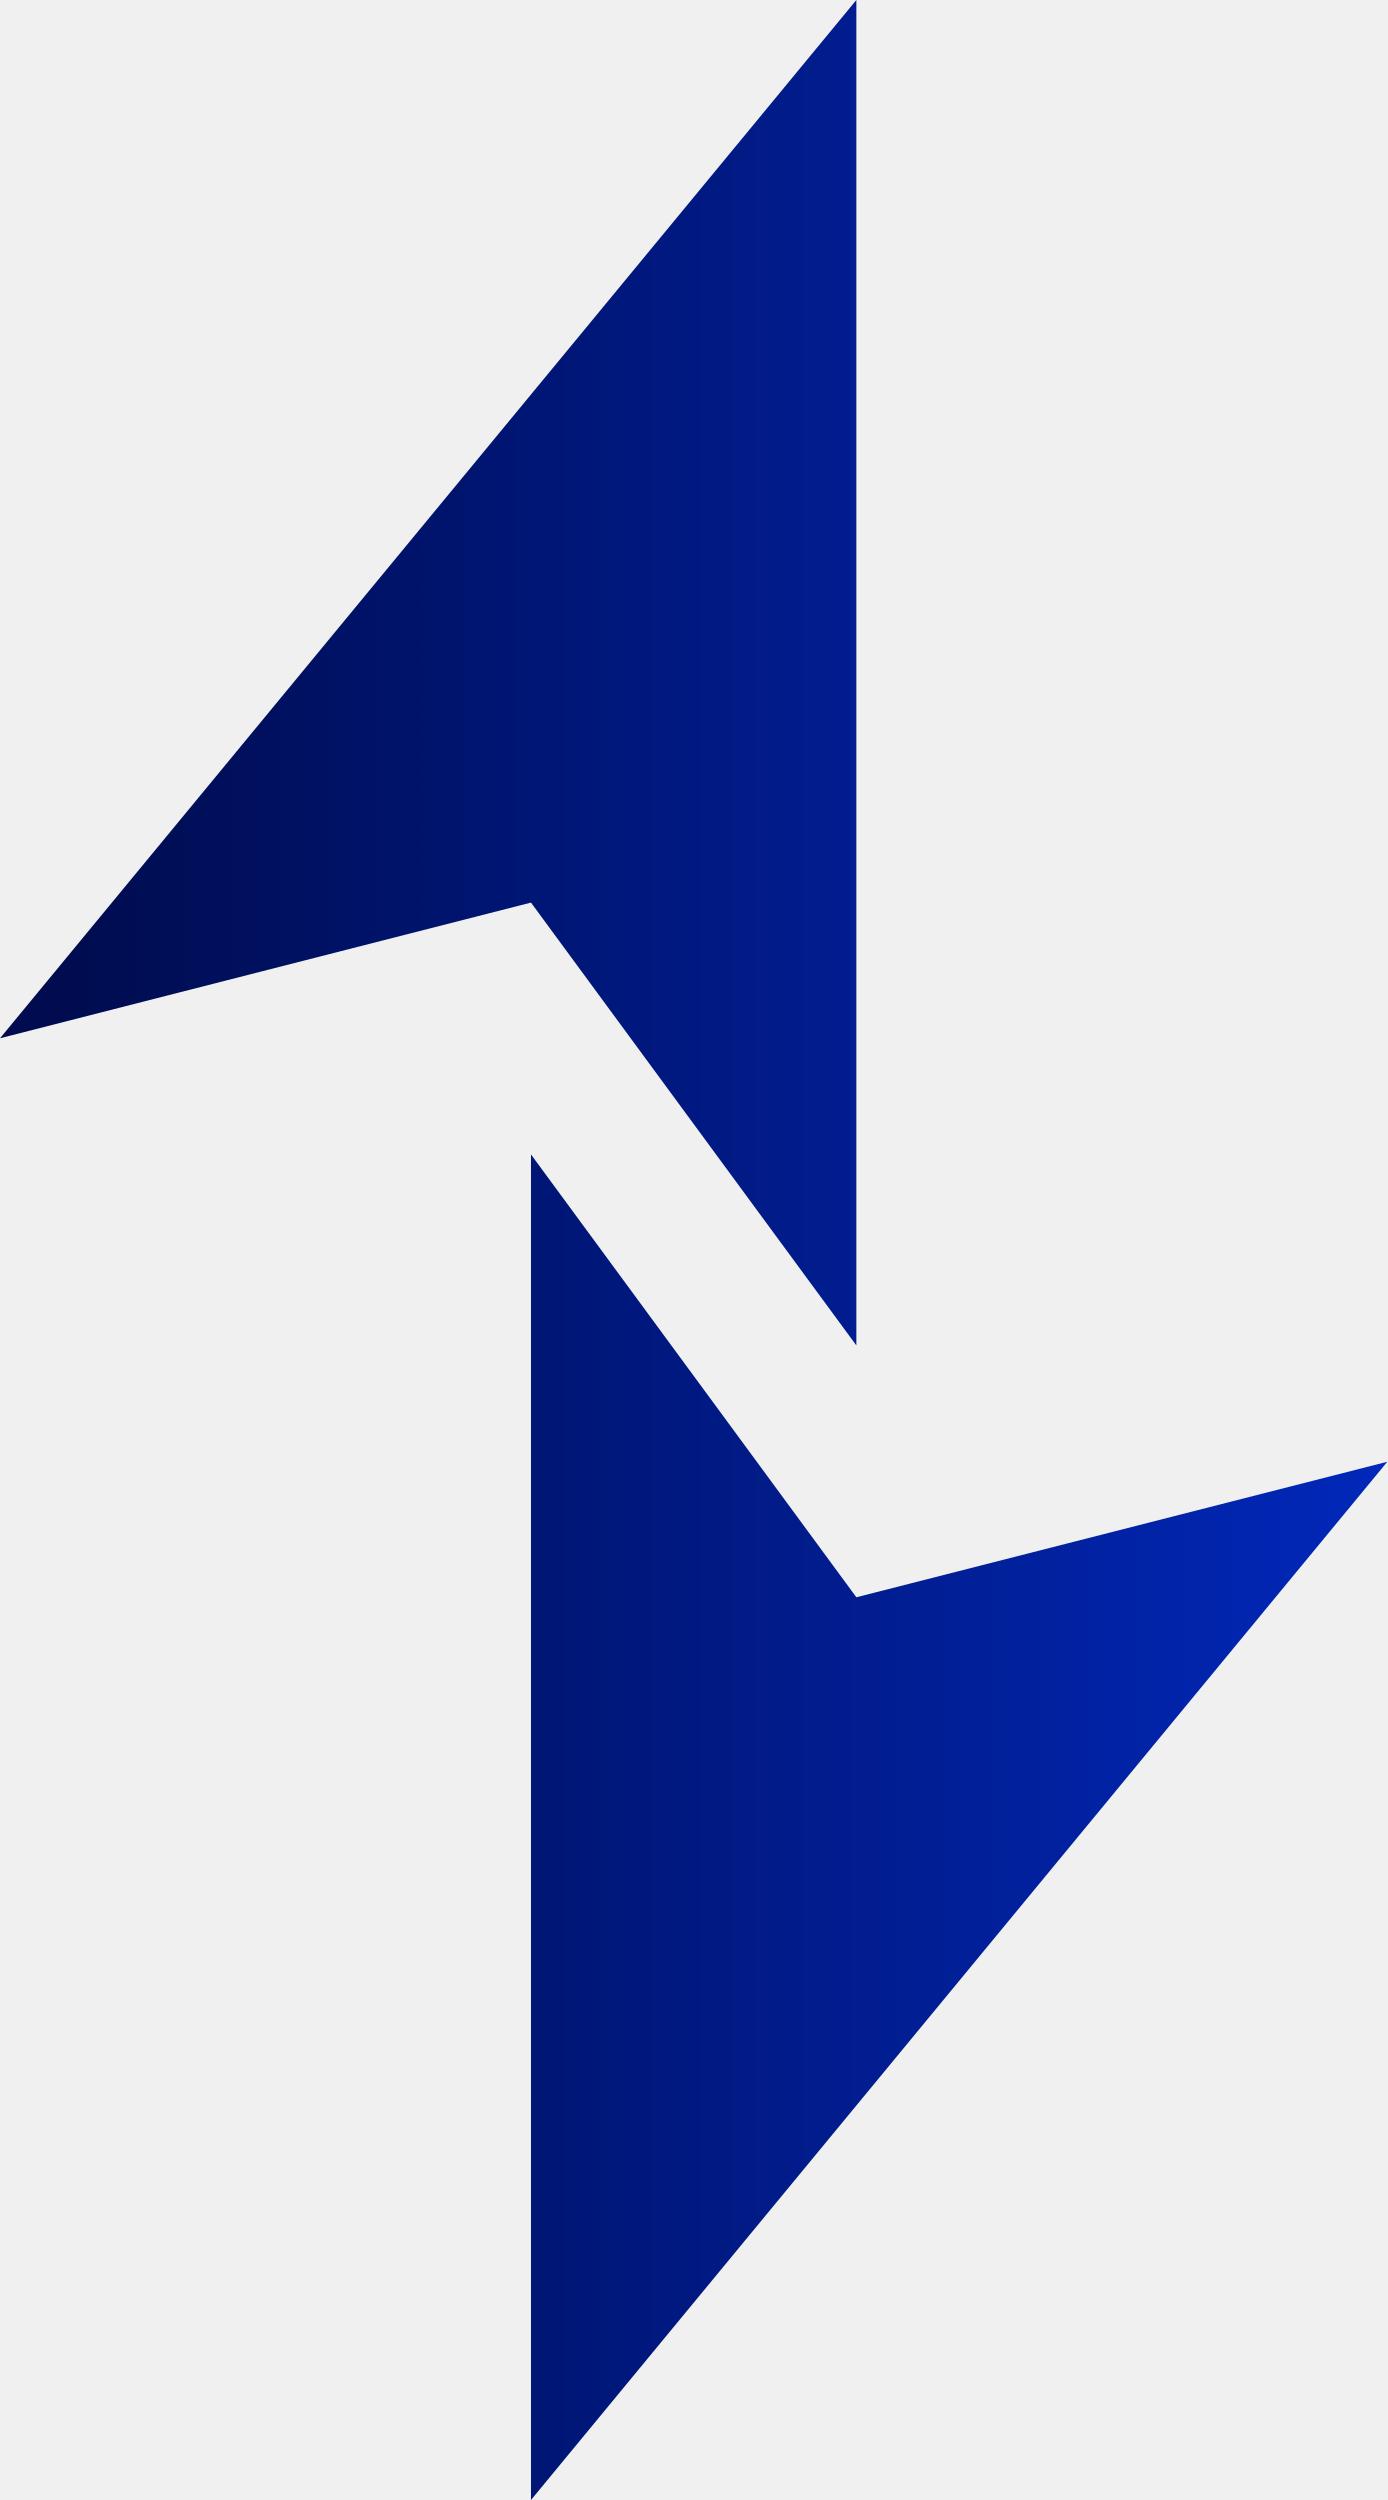
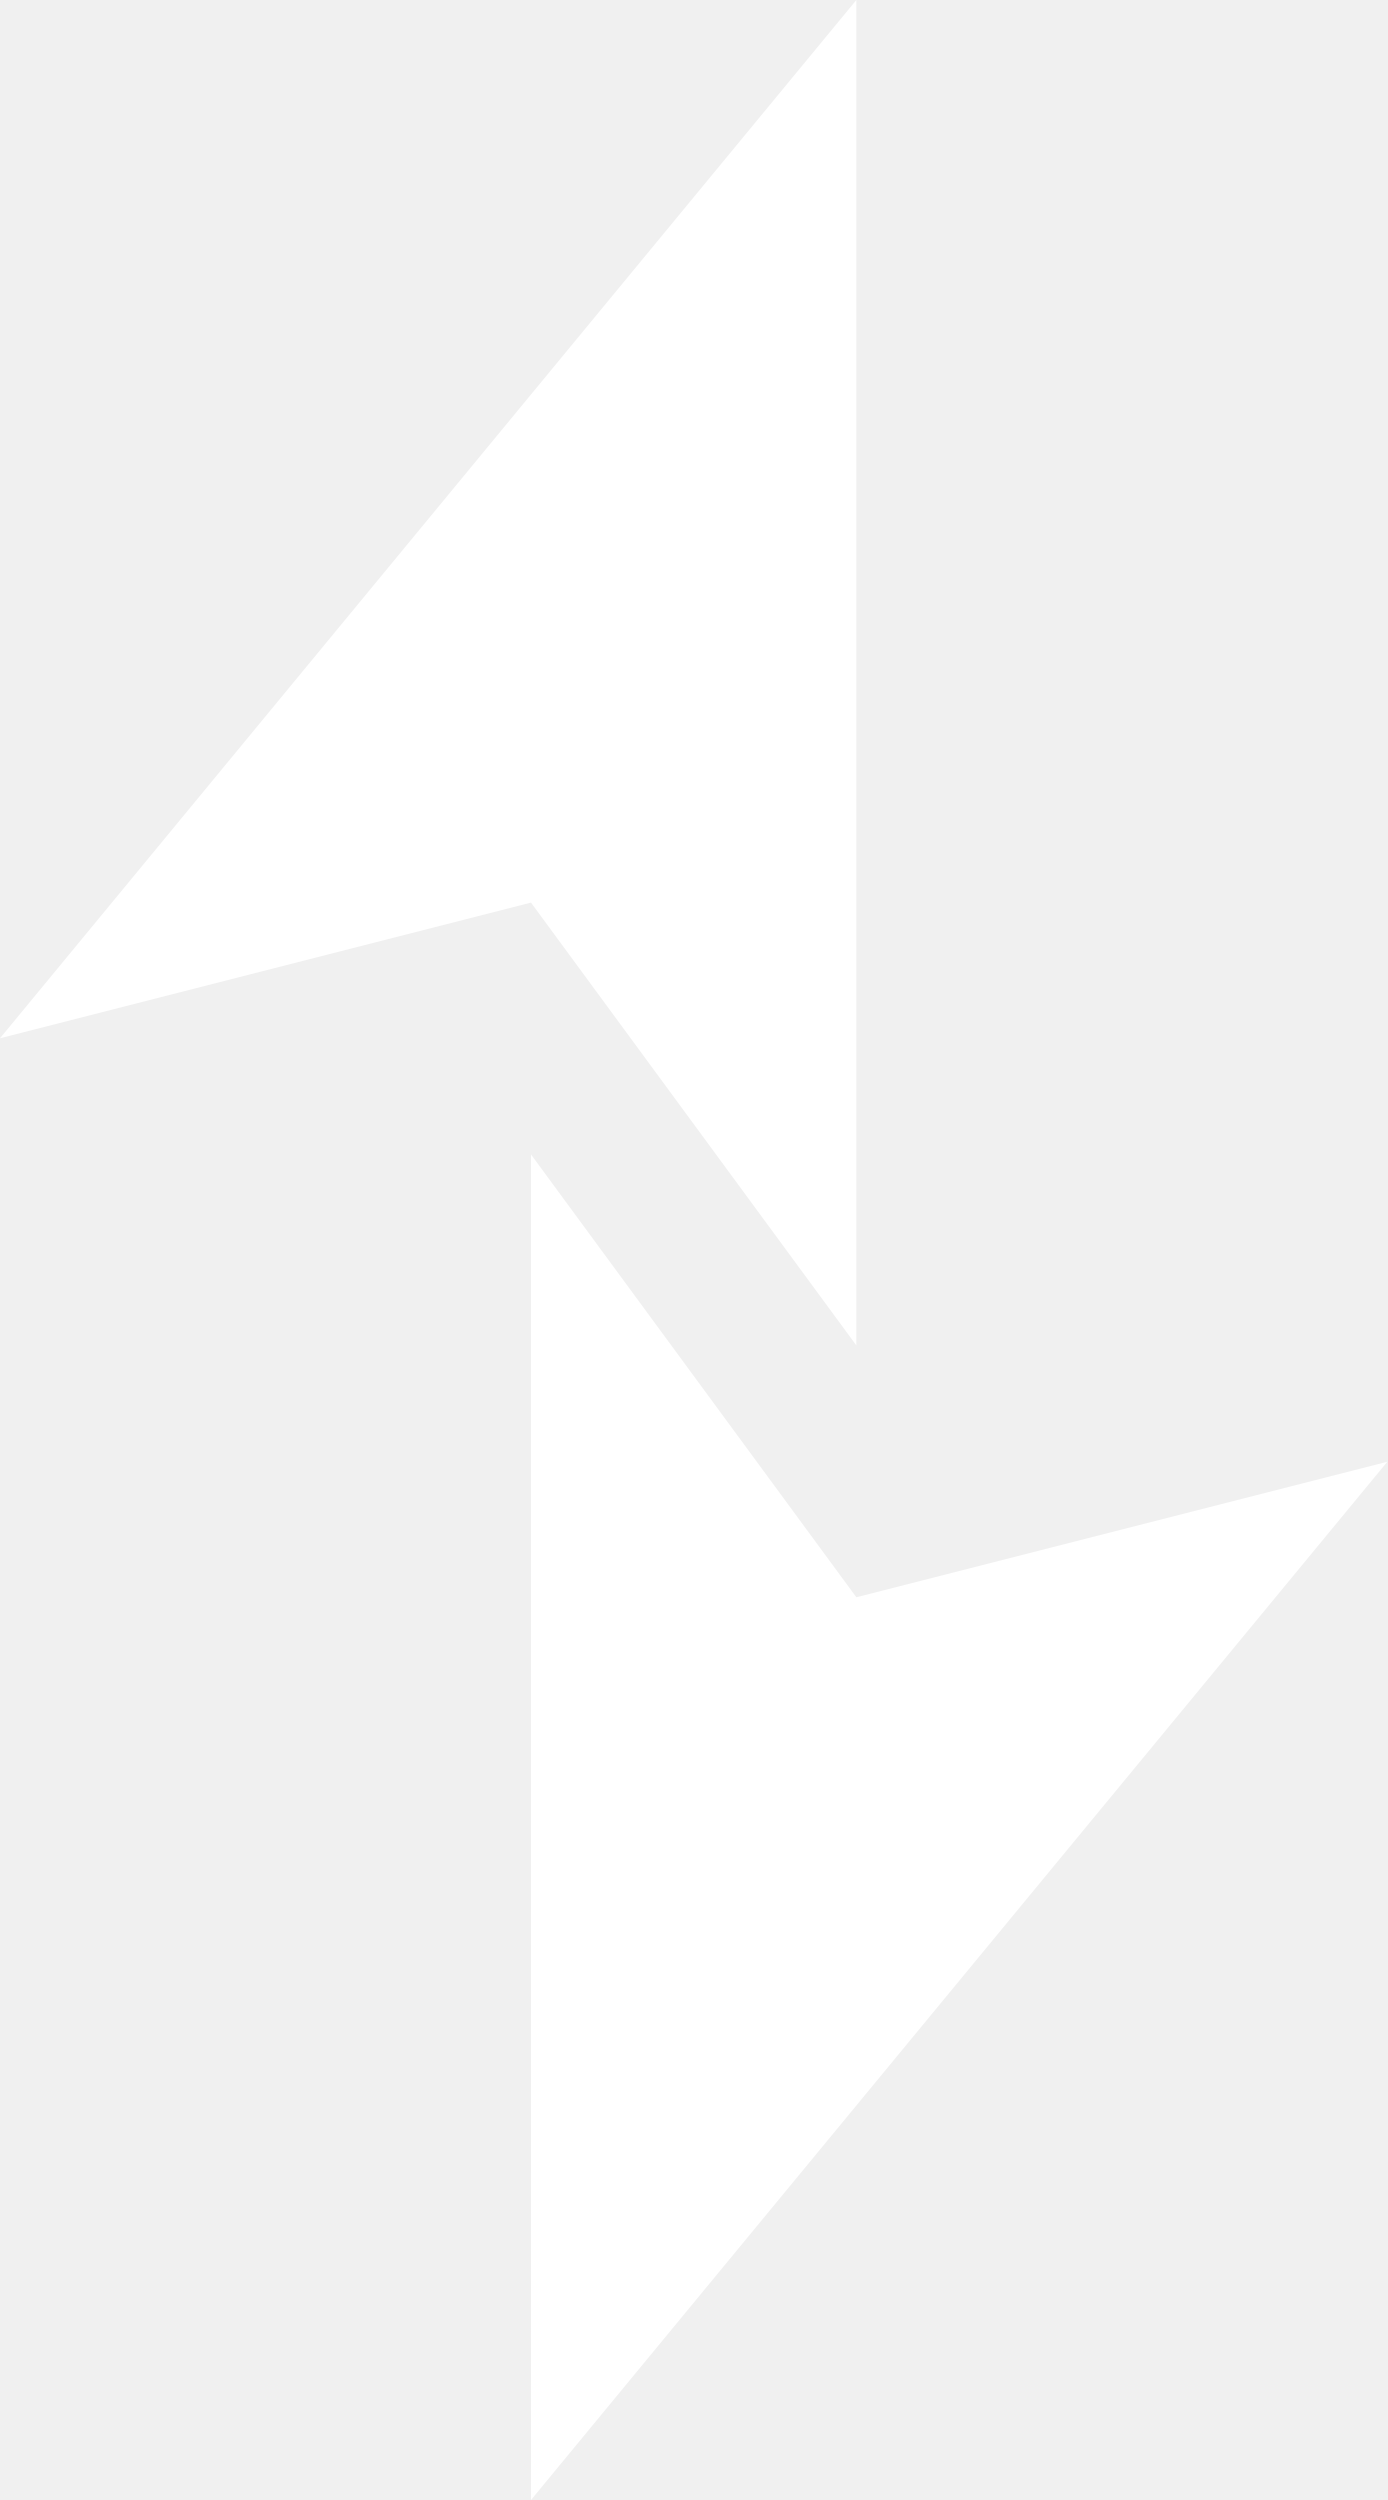
<svg xmlns="http://www.w3.org/2000/svg" xmlns:xlink="http://www.w3.org/1999/xlink" id="Vrstva_2" data-name="Vrstva 2" viewBox="0 0 96.02 173.03">
  <defs>
    <style>
-       .cls-1 {
-         fill: url(#Nepojmenovaný_přechod_2-2);
-       }
- 
-       .cls-1, .cls-2 {
+       .cls-1,
+       .cls-2 {
+         fill: #fff;
        fill-rule: evenodd;
-       }
- 
-       .cls-2 {
-         fill: url(#Nepojmenovaný_přechod_2);
      }
    </style>
    <linearGradient id="Nepojmenovaný_přechod_2" data-name="Nepojmenovaný přechod 2" x1="96.83" y1="46.56" x2="4.42" y2="46.56" gradientUnits="userSpaceOnUse">
      <stop offset="0" stop-color="#0128bb" />
      <stop offset="1" stop-color="#000c4f" />
    </linearGradient>
    <linearGradient id="Nepojmenovaný_přechod_2-2" data-name="Nepojmenovaný přechod 2" y1="126.46" x2="4.42" y2="126.46" xlink:href="#Nepojmenovaný_přechod_2" />
  </defs>
  <g id="Vrstva_1-2" data-name="Vrstva 1">
    <g>
      <polygon class="cls-2" points="0 71.86 36.75 62.47 59.27 93.12 59.27 0 0 71.86" />
      <polygon class="cls-1" points="96.02 101.17 59.27 110.55 36.75 79.9 36.75 173.03 96.02 101.17" />
    </g>
  </g>
</svg>
